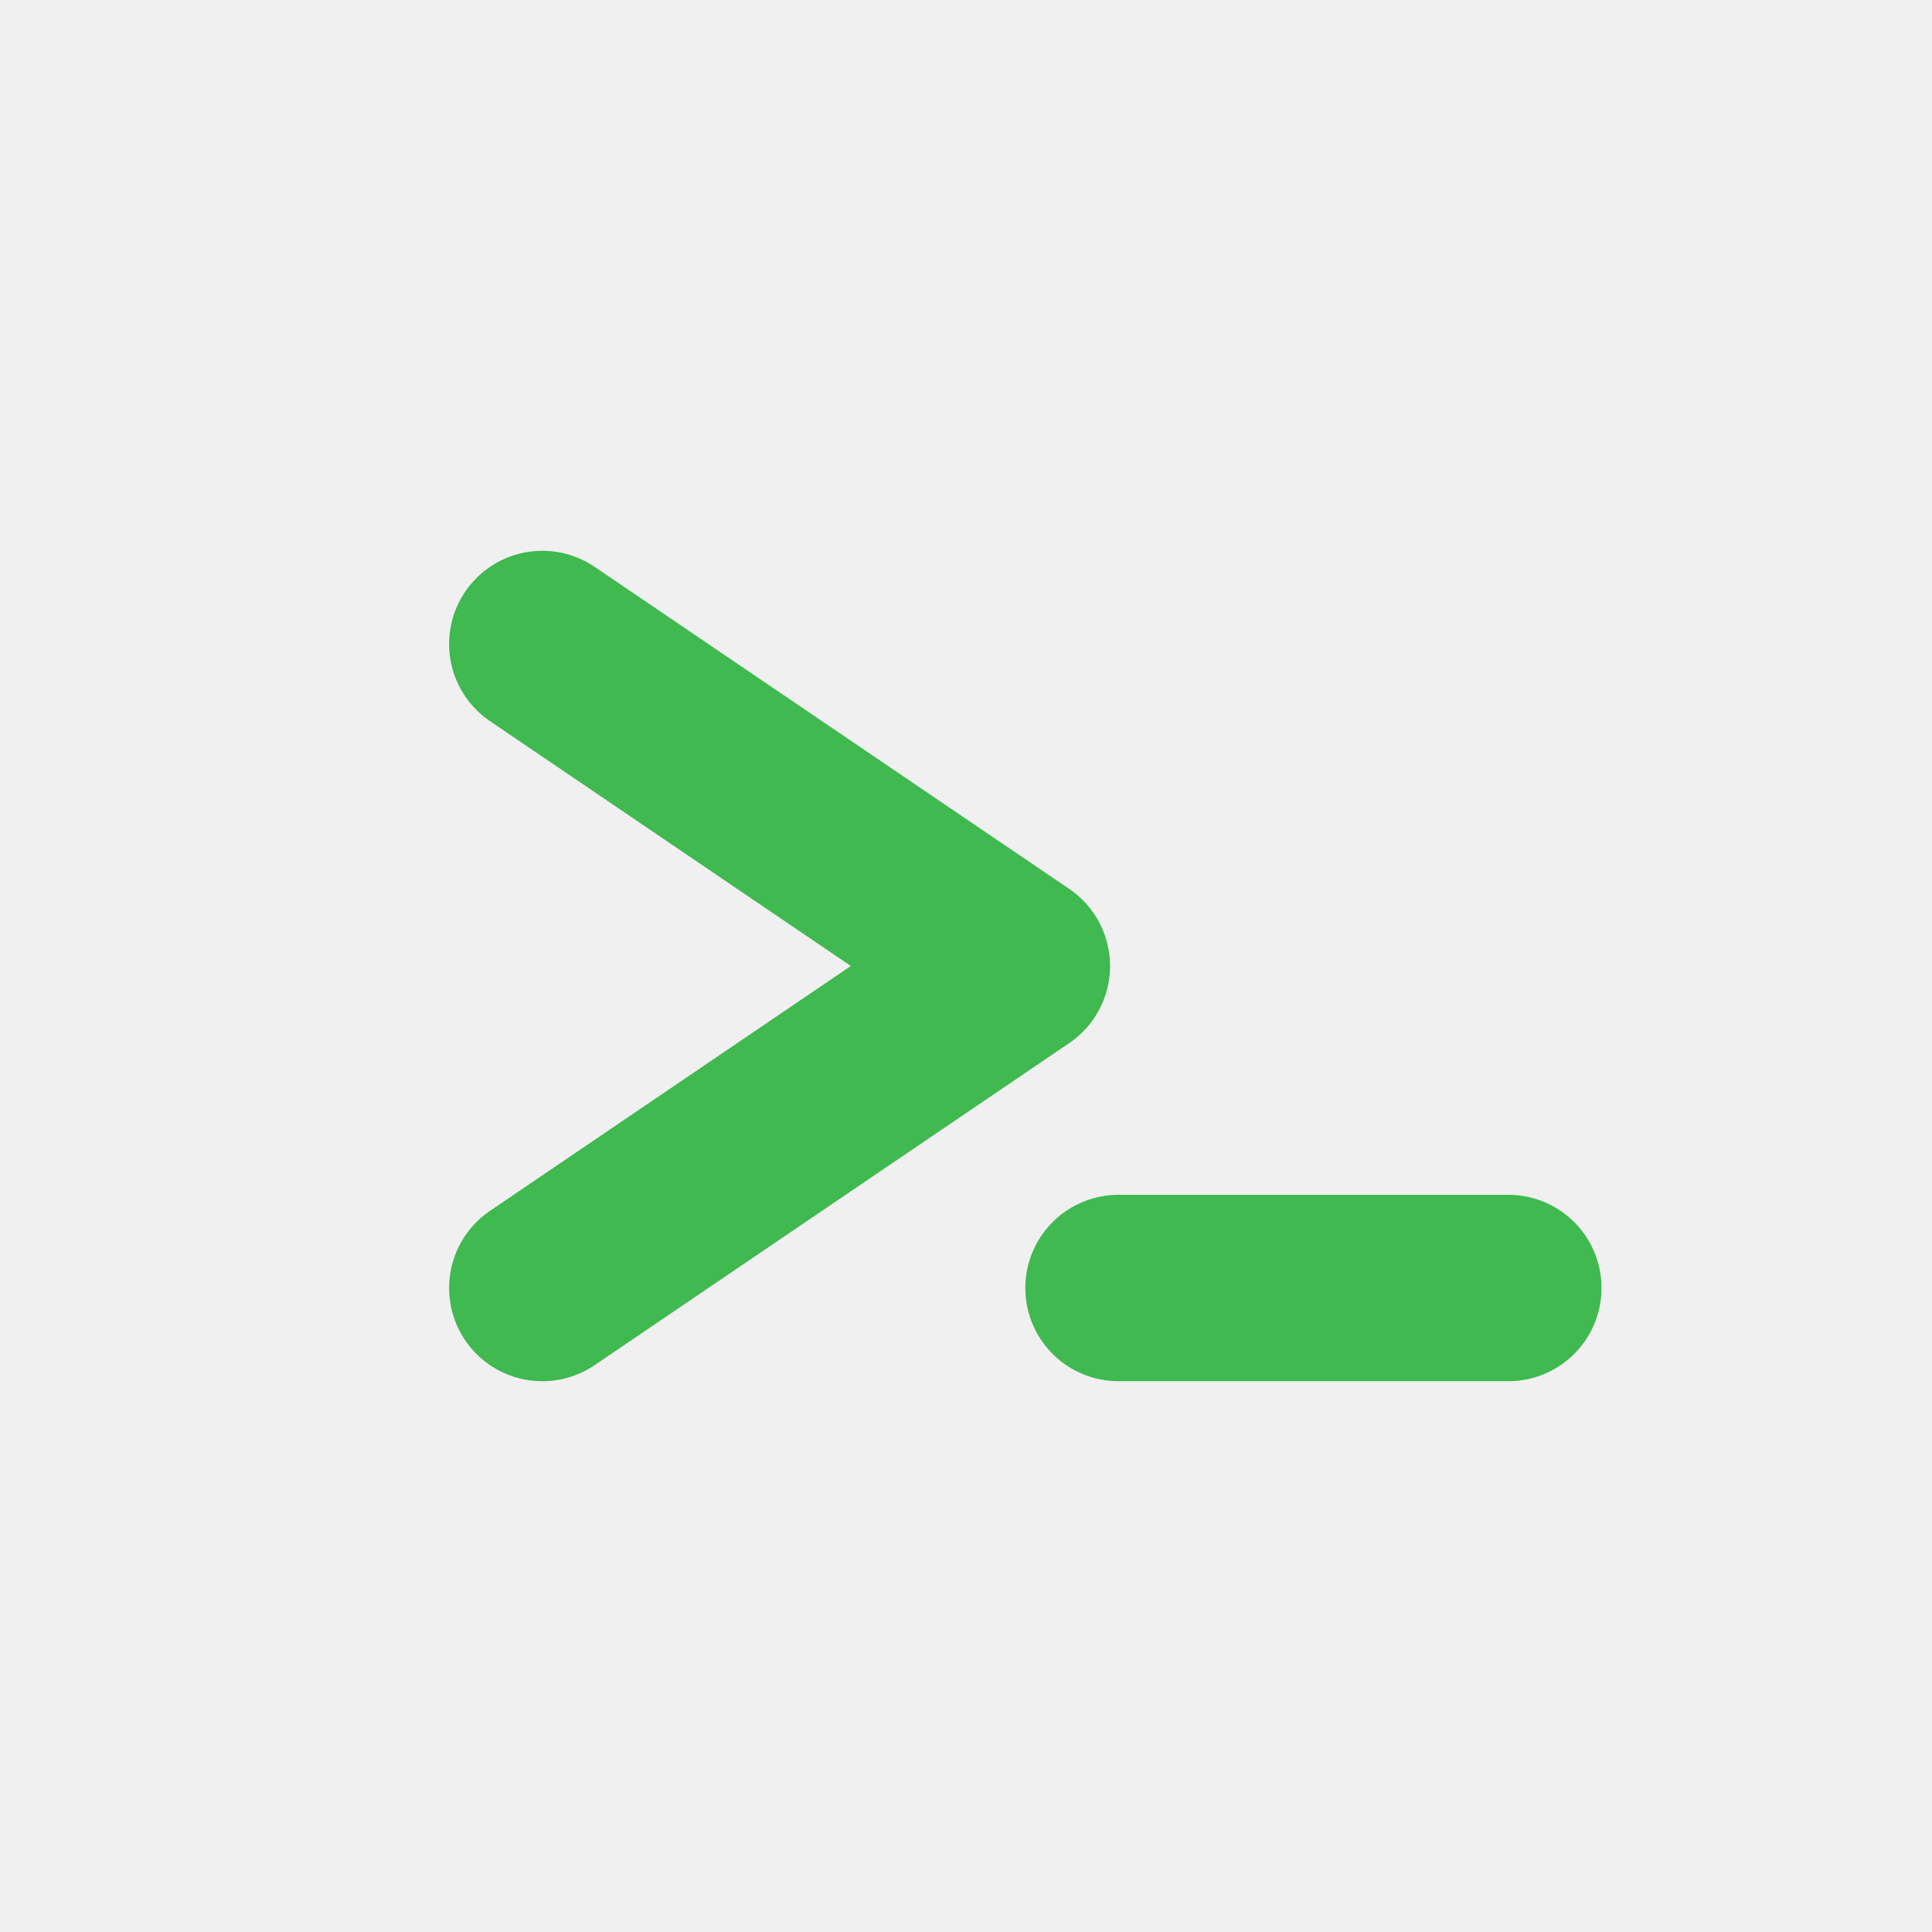
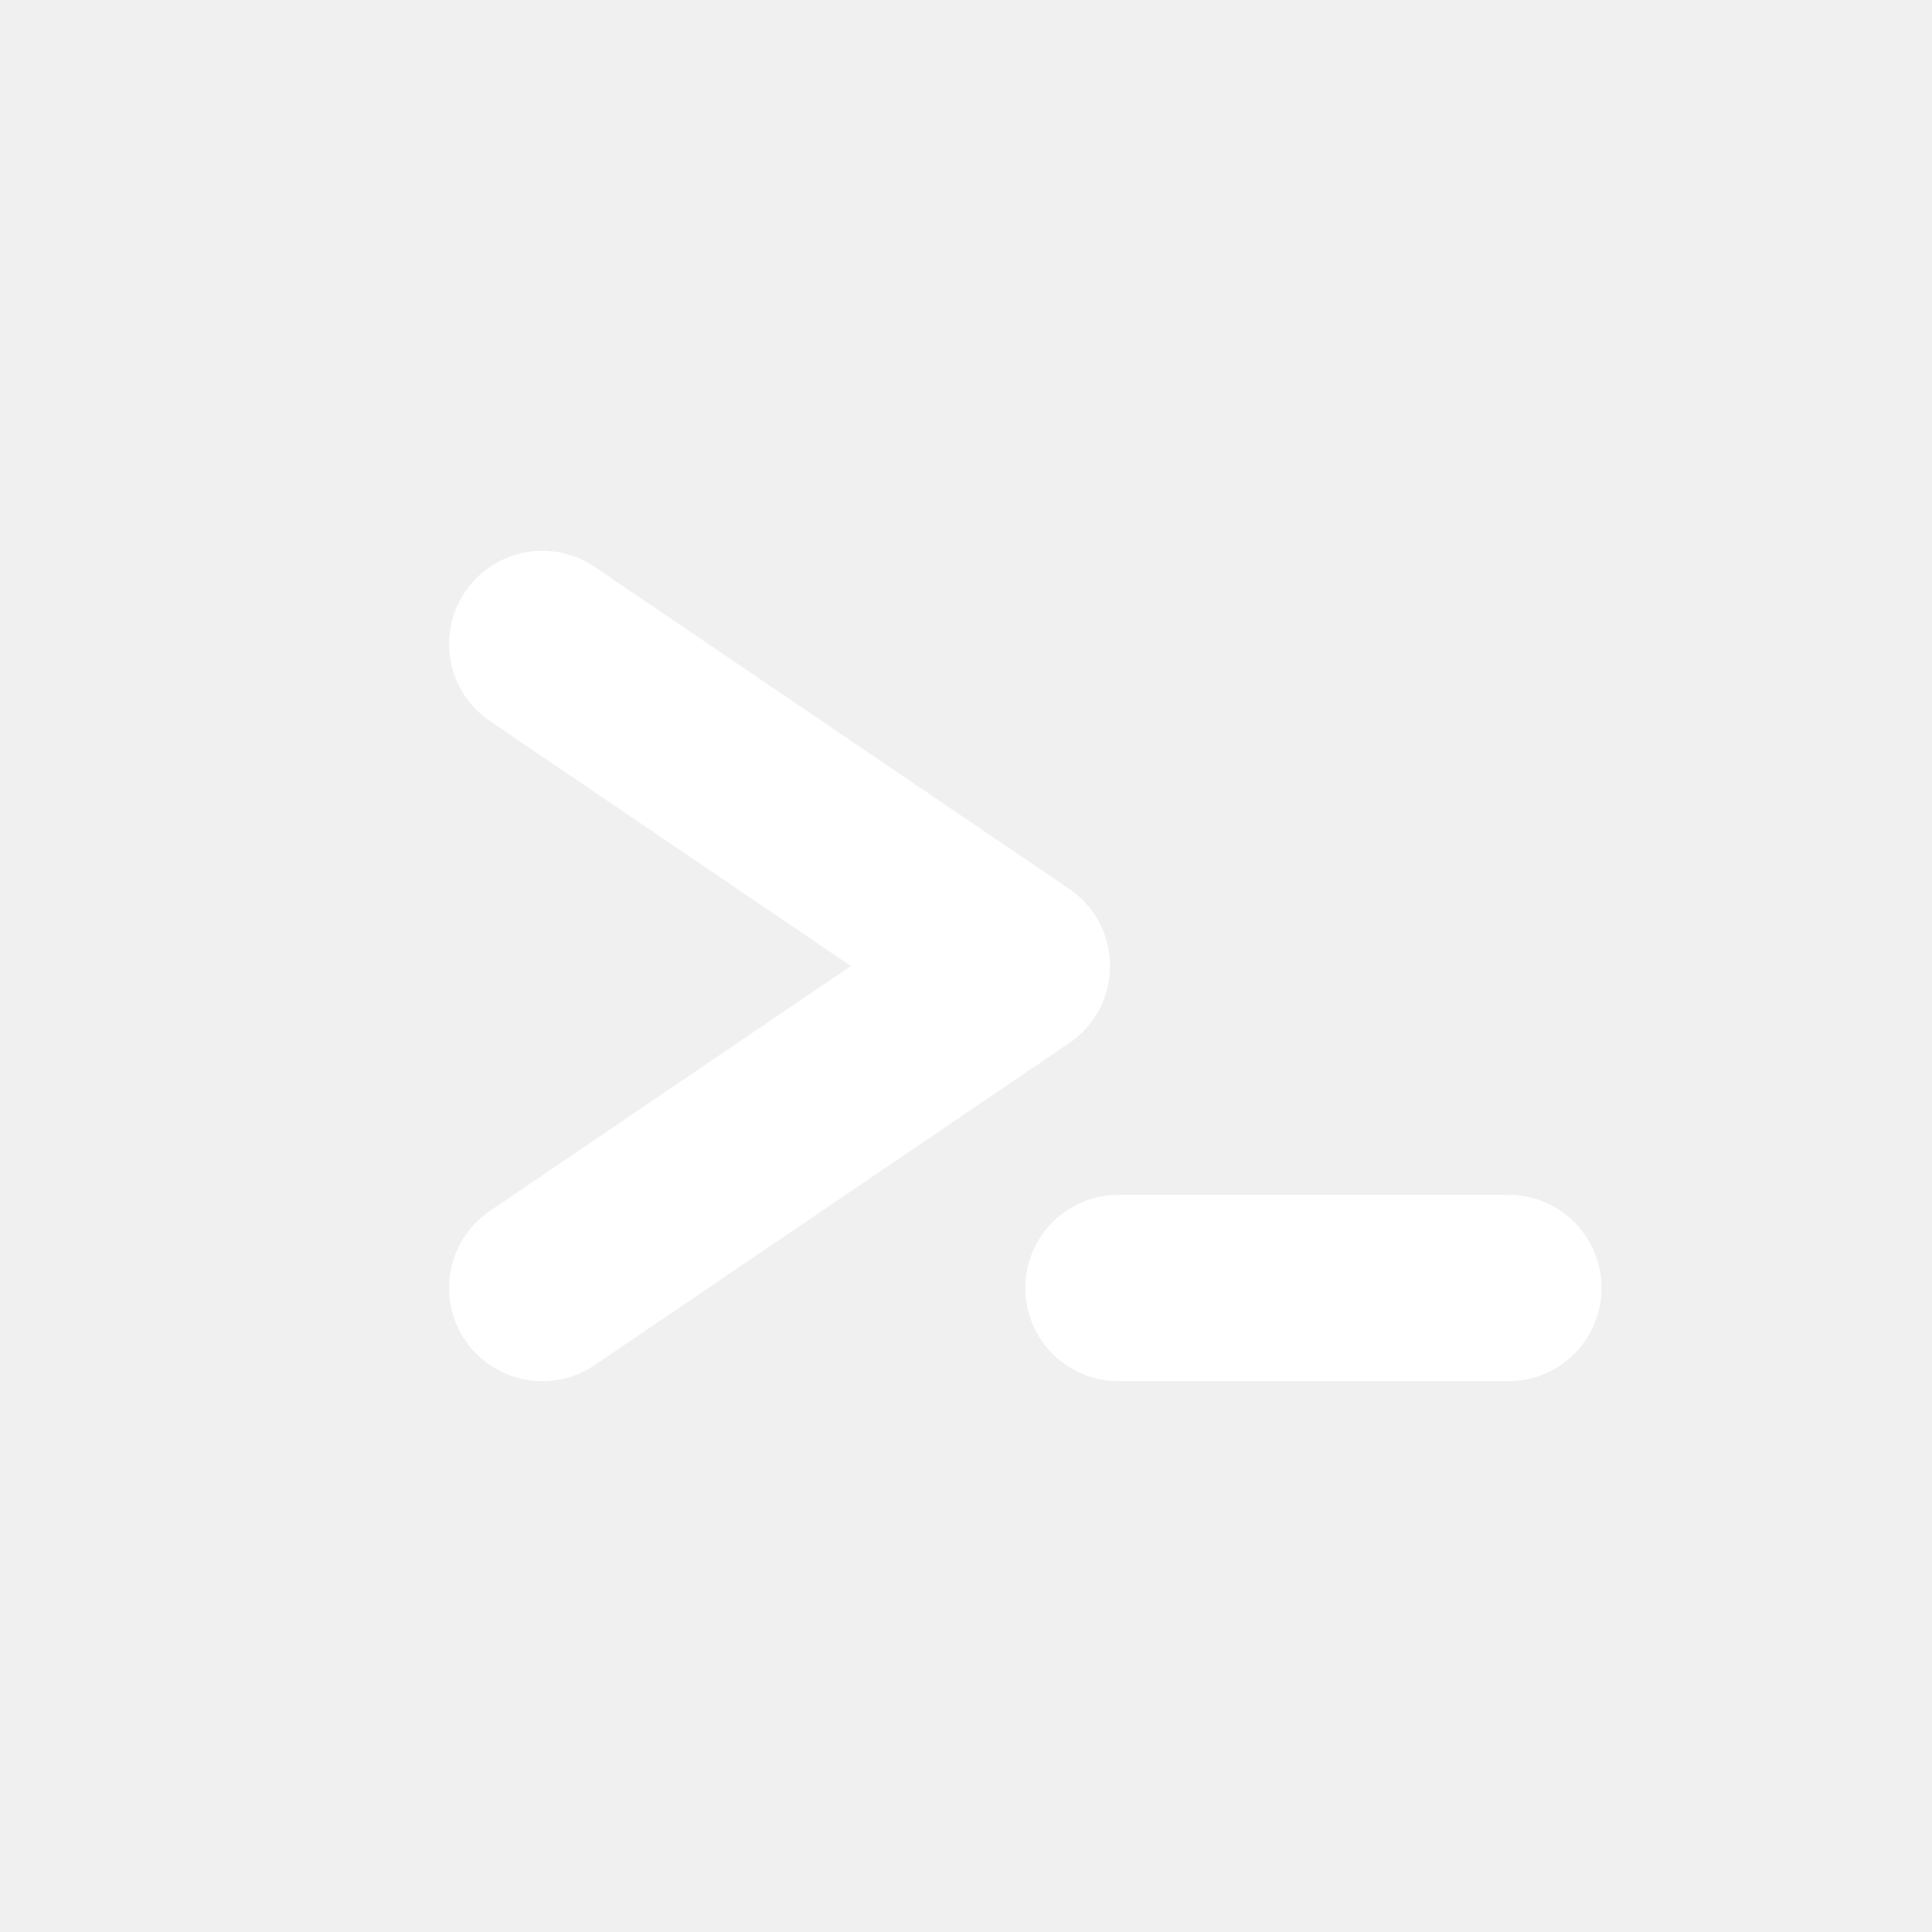
<svg xmlns="http://www.w3.org/2000/svg" width="456" height="456" viewBox="0 0 456 456" version="1.1">
-   <polyline points="128,152 240,228 128,304" fill="none" stroke="#3FB950" stroke-width="44" stroke-linecap="round" stroke-linejoin="round" />
-   <line x1="264" y1="304" x2="356" y2="304" stroke="#3FB950" stroke-width="44" stroke-linecap="round" />
+   <polyline points="128,152 240,228 128,304" fill="none" stroke="#FFFFFF" stroke-width="44" stroke-linecap="round" stroke-linejoin="round" />
+   <line x1="264" y1="304" x2="356" y2="304" stroke="#FFFFFF" stroke-width="44" stroke-linecap="round" />
</svg>
